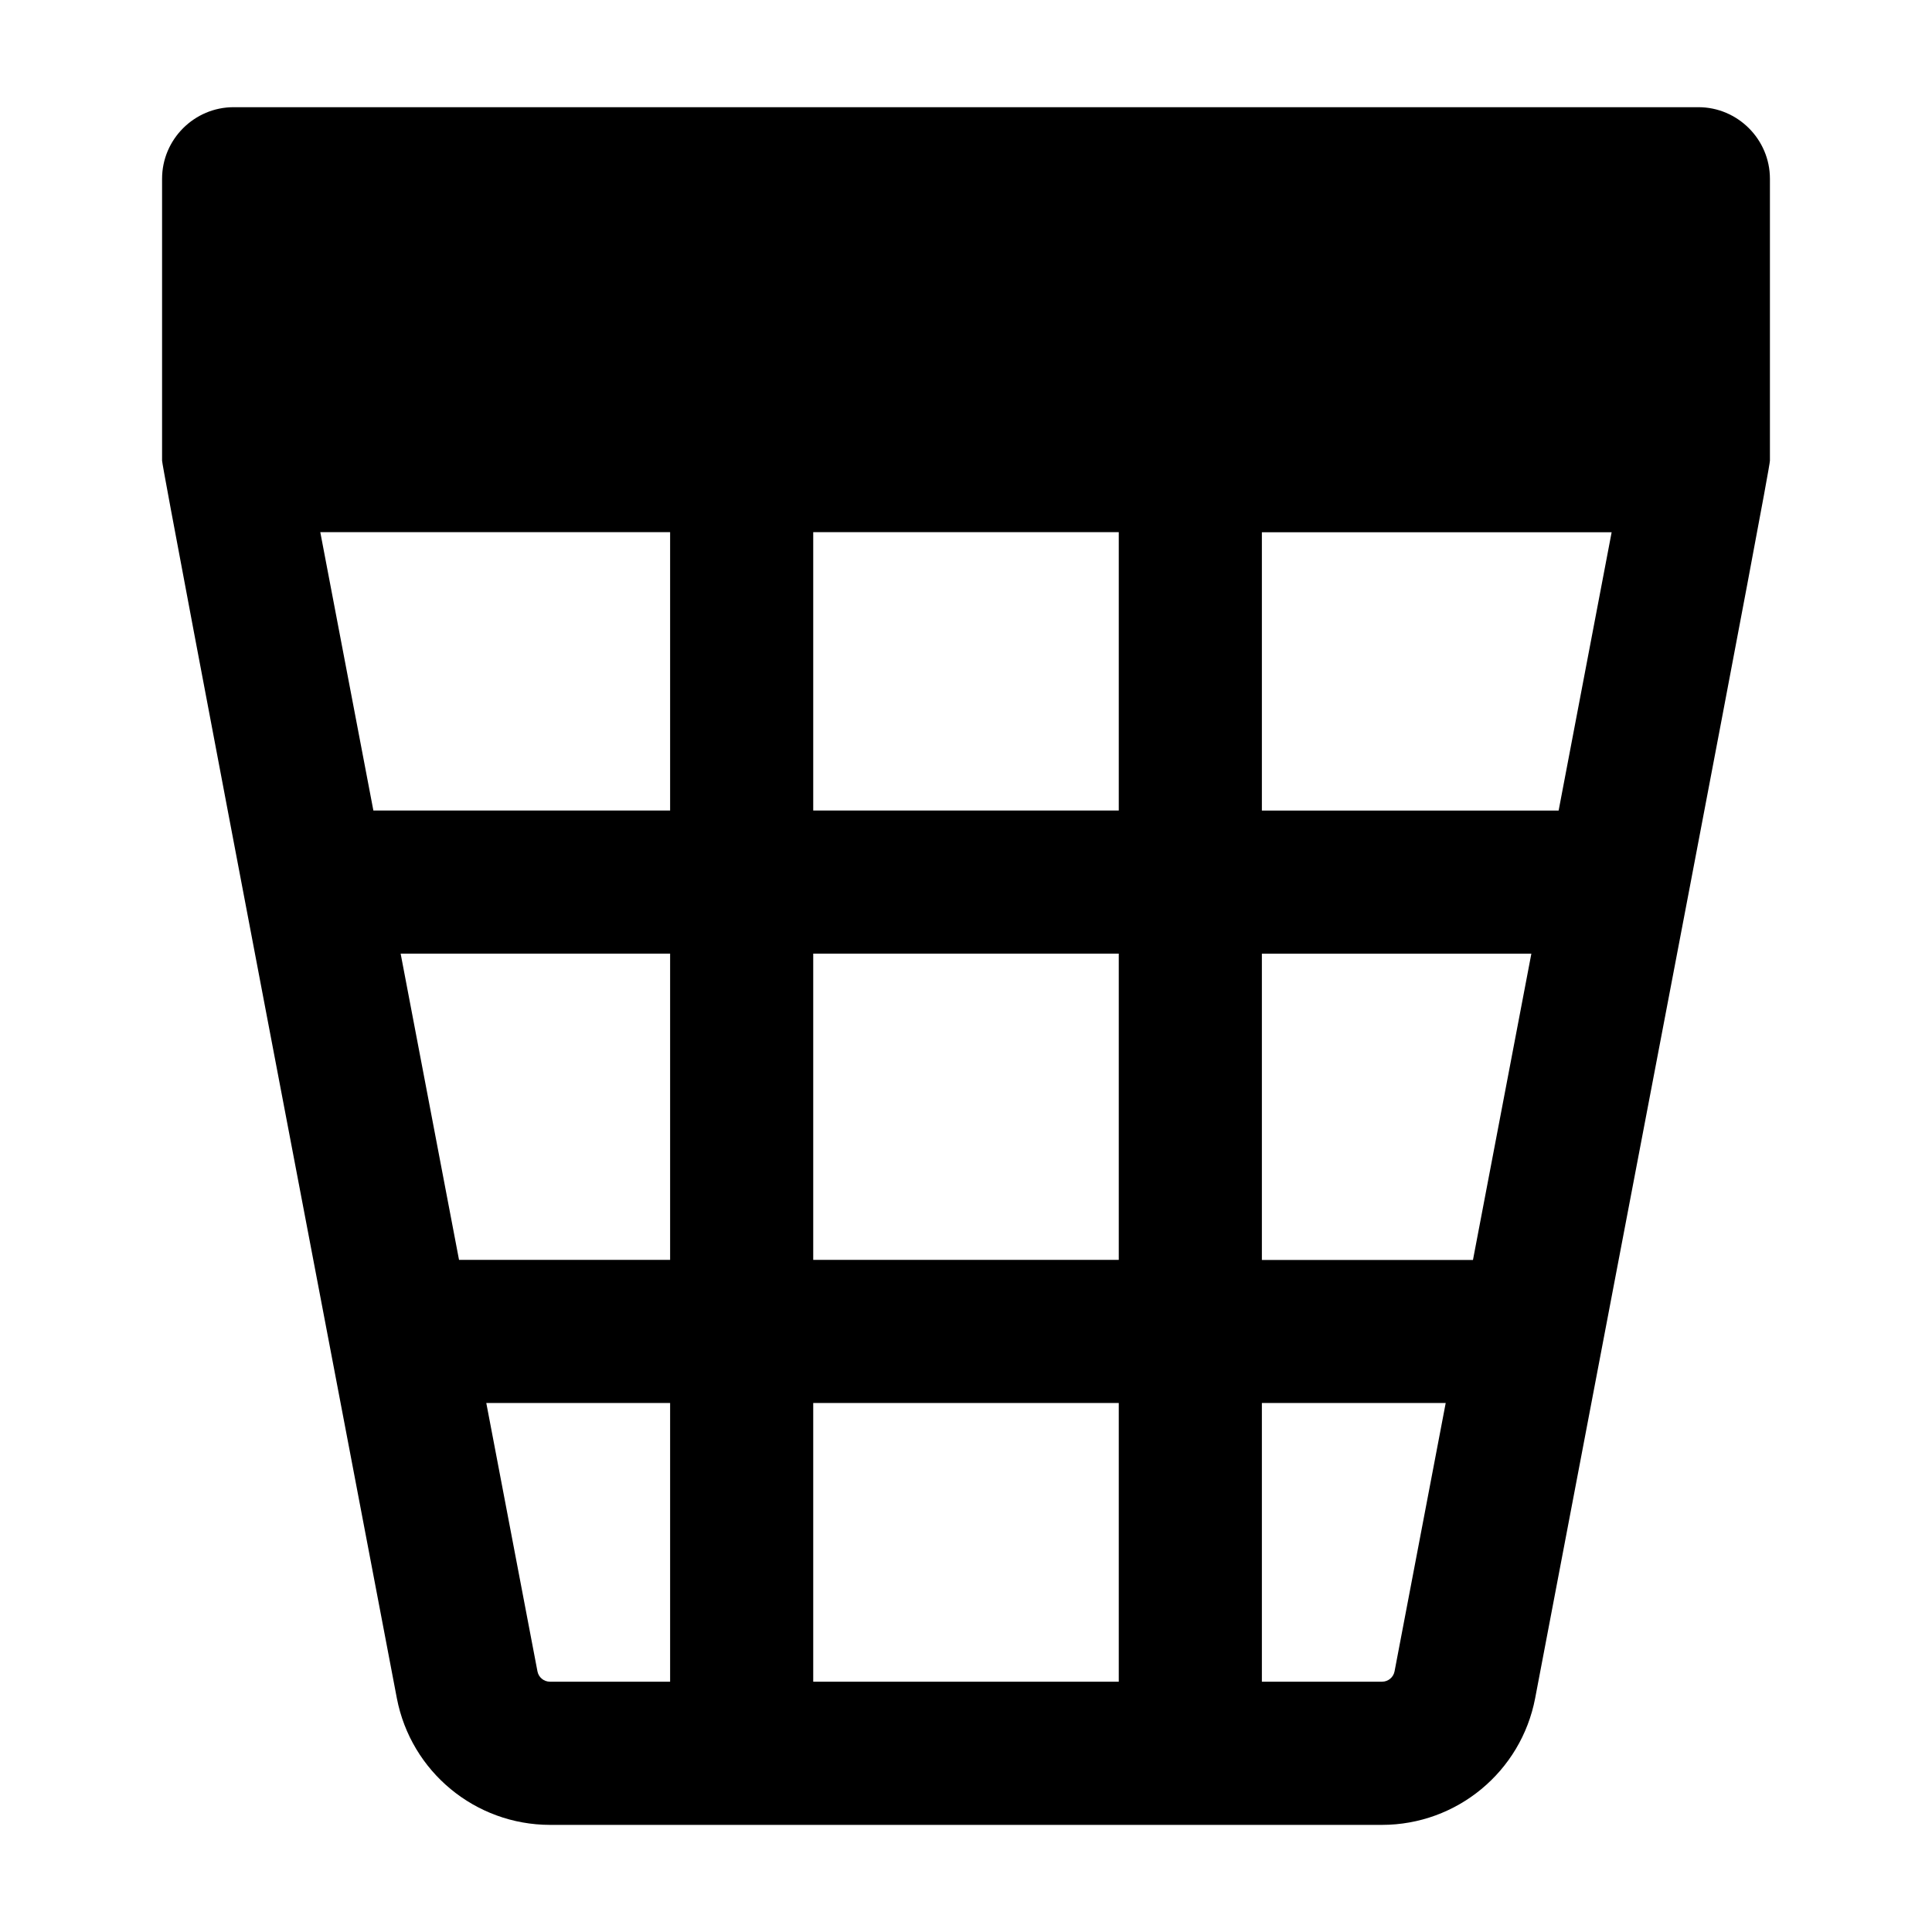
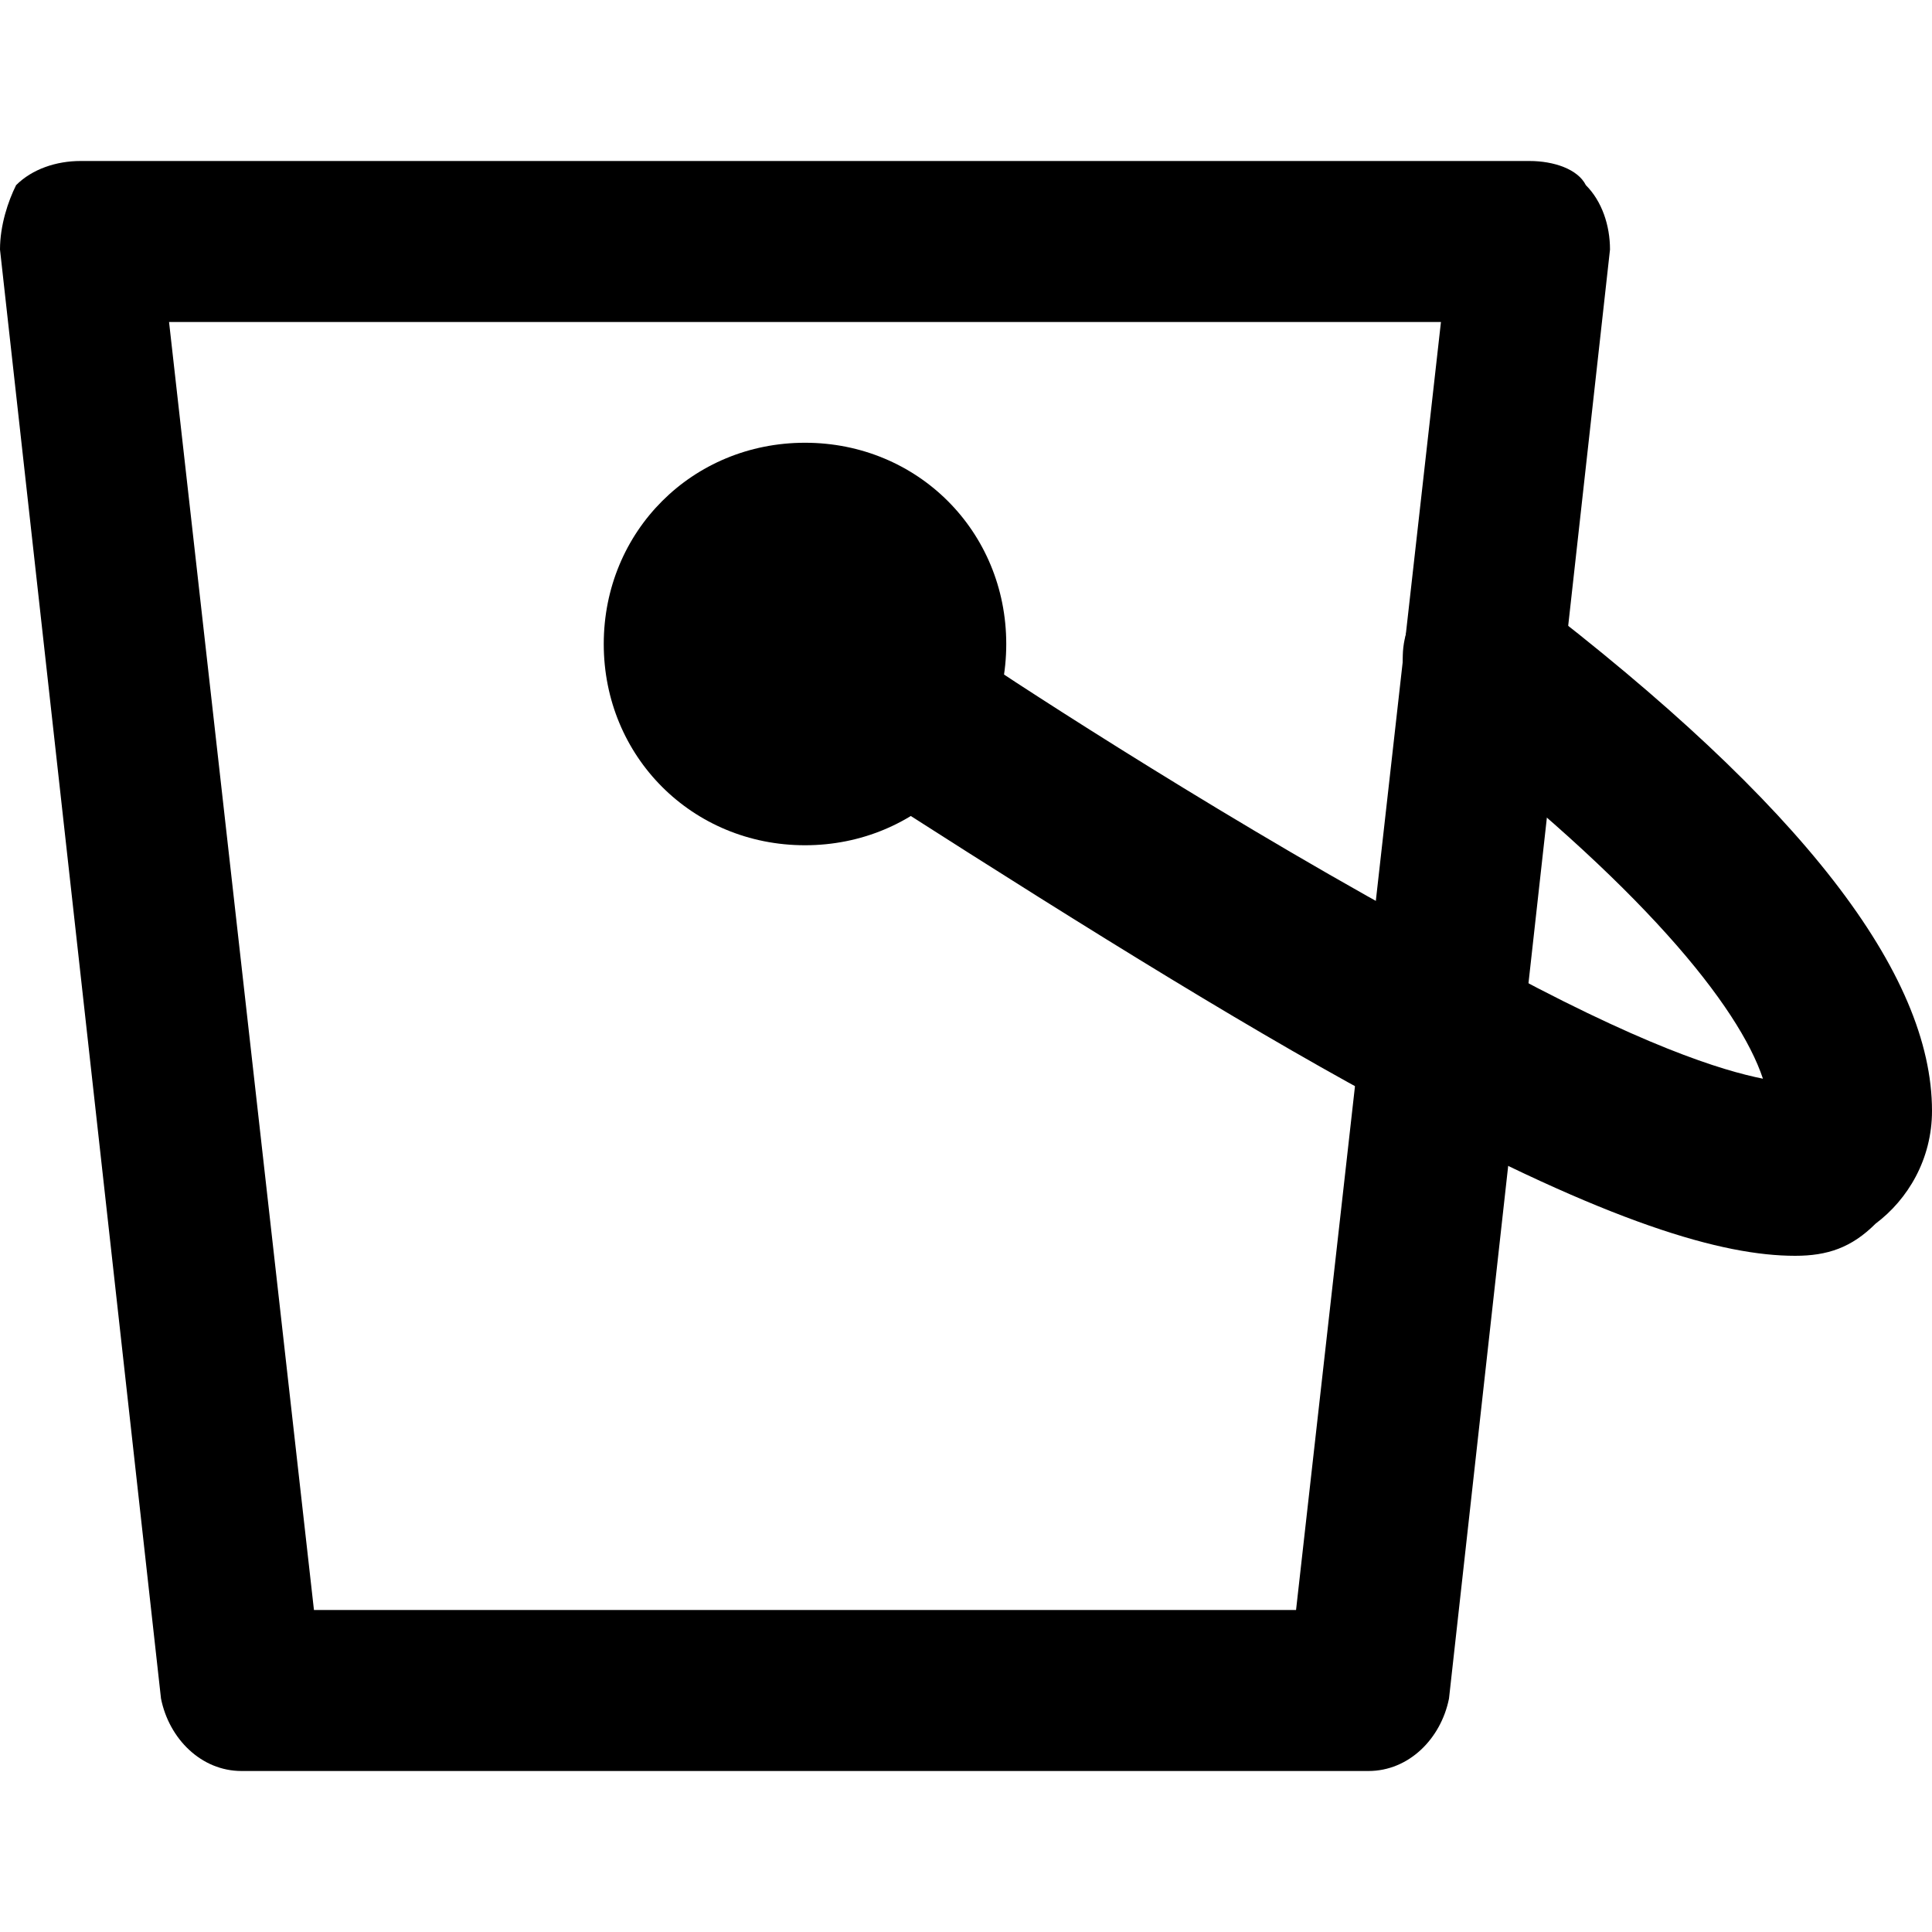
- <svg xmlns="http://www.w3.org/2000/svg" t="1750041699367" class="icon" viewBox="0 0 1024 1024" version="1.1" p-id="14722" width="200" height="200">
-   <path d="M938.098 94.739c0-20.859-17.067-37.926-37.926-37.926H123.828c-20.859 0-37.926 17.067-37.926 37.926v149.428c0 4.475 106.724 562.555 124.435 655.929a82.754 82.754 0 0 0 81.161 67.129h441.003a82.679 82.679 0 0 0 81.161-67.129c52.717-277.504 124.435-650.733 124.435-655.929v-149.428zM355.176 891.335h-63.716a6.751 6.751 0 0 1-6.599-5.499l-27.117-142.222h97.432v147.721z m0-223.573h-111.881l-30.948-162.323h142.829v162.323z m-157.279-238.175l-28.141-147.532h185.42v147.532H197.897z m395.074 461.748h-161.944v-147.721h161.944v147.721z m0-223.573h-161.944v-162.323h161.944v162.323z m-161.944-238.175v-147.532h161.944v147.532h-161.944z m308.11 456.287a6.751 6.751 0 0 1-6.637 5.461h-63.678v-147.721h97.432l-27.117 142.26z m41.567-218.074h-111.881v-162.323h142.829l-30.948 162.323z m-111.881-238.175v-147.532h185.382l-28.103 147.532h-157.279z" p-id="14723" />
+ <svg xmlns="http://www.w3.org/2000/svg" t="1780566542071" class="icon" viewBox="0 0 1024 1024" version="1.1" p-id="3520" width="200" height="200">
+   <path d="M725.333 938.667 128 938.667c-21.333 0-38.4-17.067-42.667-38.4l-85.333-768c0-12.8 4.267-25.6 8.533-34.133C17.067 89.6 29.867 85.333 42.667 85.333l768 0c12.8 0 25.6 4.267 29.867 12.8C849.067 106.667 853.333 119.467 853.333 132.267l-85.333 768C763.733 921.6 746.667 938.667 725.333 938.667zM166.4 853.333l520.533 0 76.8-682.667L89.6 170.667 166.4 853.333z" p-id="3521" />
+   <path d="M951.467 665.6c-38.4 0-98.133-17.067-209.067-76.8-72.533-38.4-162.133-93.867-268.8-162.133-42.667-29.867-72.533-46.933-72.533-46.933C384 362.667 379.733 337.067 392.533 315.733c12.8-21.333 38.4-25.6 59.733-12.8 0 0 25.6 17.067 68.267 46.933 38.4 25.6 157.867 102.4 264.533 157.867 85.333 46.933 128 59.733 149.333 64-12.8-38.4-64-102.4-174.933-187.733-17.067-12.8-21.333-42.667-8.533-59.733 12.8-17.067 42.667-21.333 59.733-8.533 145.067 110.933 213.333 200.533 213.333 273.067 0 25.6-12.8 46.933-29.867 59.733C981.333 661.333 968.533 665.6 951.467 665.6z" p-id="3522" />
+   <path d="M426.667 341.333m-85.333 0a2 2 0 1 0 170.667 0 2 2 0 1 0-170.667 0Z" p-id="3523" />
+   <path d="M426.667 448c-59.733 0-106.667-46.933-106.667-106.667S366.933 234.667 426.667 234.667s106.667 46.933 106.667 106.667S486.4 448 426.667 448zM426.667 277.333C392.533 277.333 362.667 307.2 362.667 341.333S392.533 405.333 426.667 405.333s64-29.867 64-64S460.8 277.333 426.667 277.333z" p-id="3524" />
</svg>
